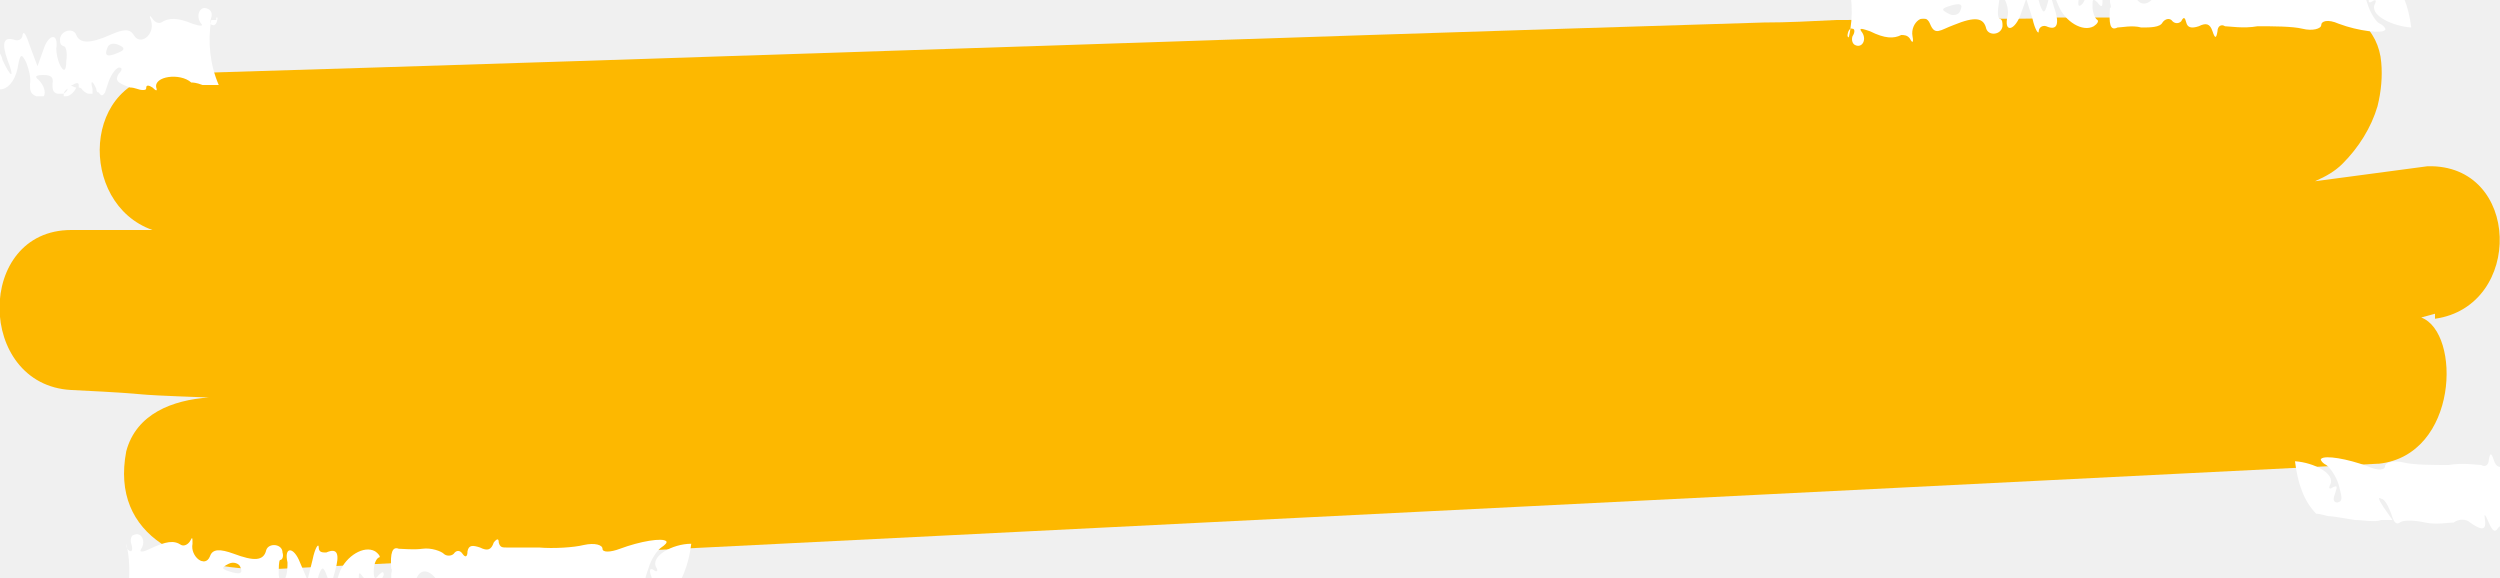
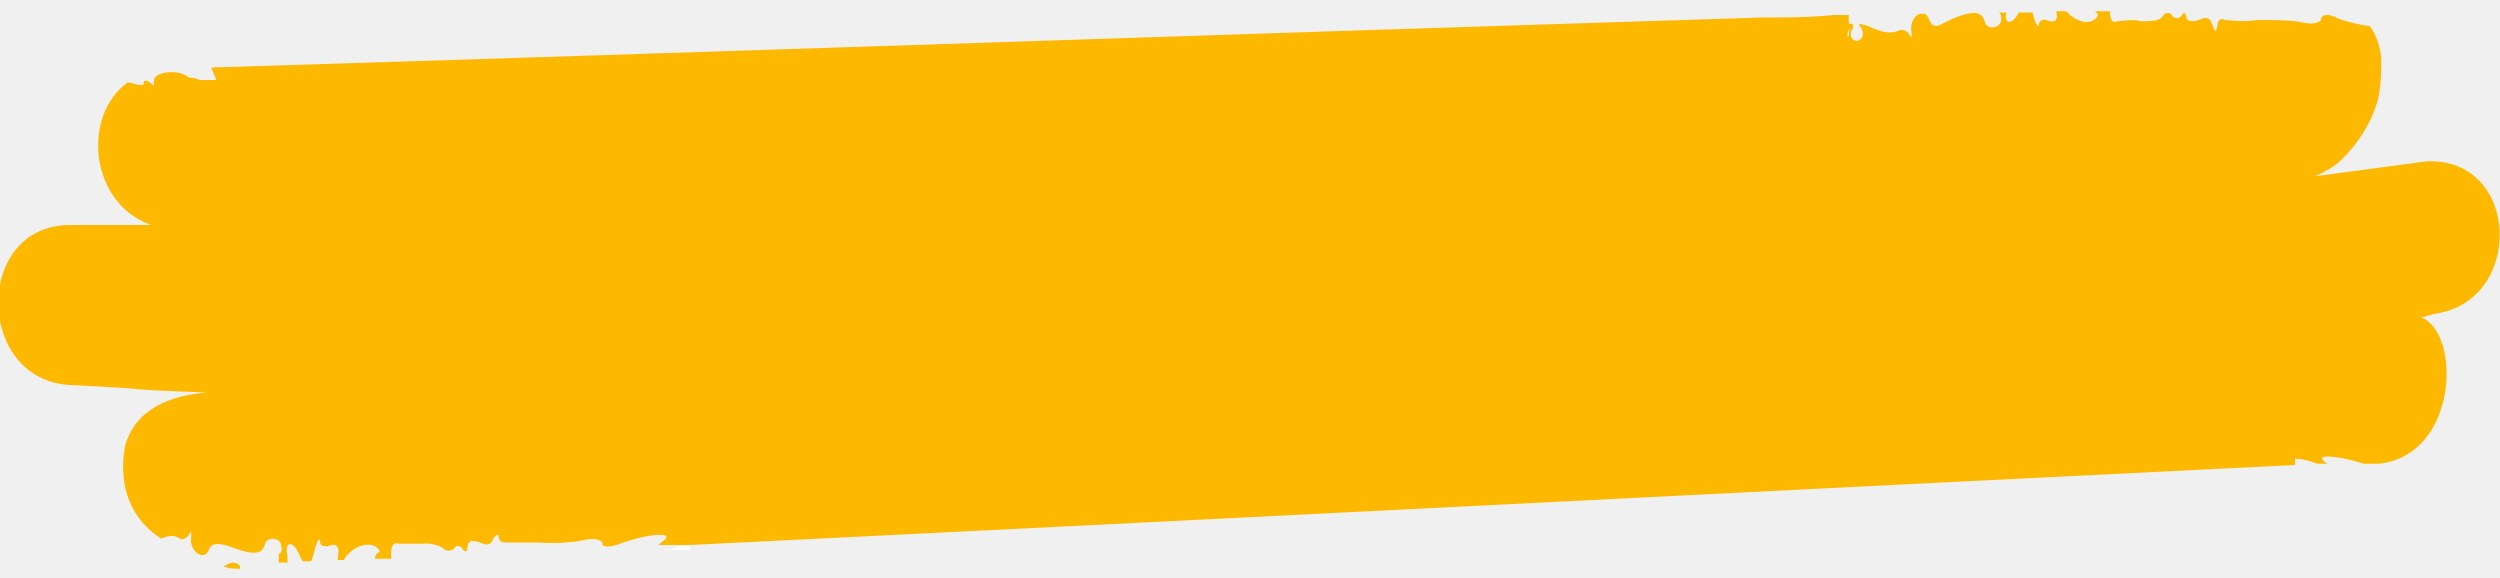
<svg xmlns="http://www.w3.org/2000/svg" version="1.1" viewBox="0 0 200 46.2">
  <defs>
    <style>
      .cls-1 {
        fill: #fff;
      }

      .cls-2 {
-         fill: none;
-       }
- 
-       .cls-3 {
        fill: #fdb800;
      }
    </style>
  </defs>
  <g>
    <g id="Layer_1">
      <g id="Layer_1-2" data-name="Layer_1">
        <g id="Layer_1-2">
-           <rect class="cls-2" x="8.6" y="53.1" width="200" height="45.1" />
-           <path class="cls-3" d="M194.8,25.1l-1.1.3c3.2,1.2,3,11-3.4,11.7h-.1c-55.9,2.8-111.8,5.6-167.7,8.4-7.7.4-13.7-2.6-12.4-9.4.8-3,3.7-4.1,6.6-4.3-8.2-.3-2.8-.2-11-.6-7.6-.4-7.7-12.8,0-12.8h6.5c-6-2.1-5.7-12.3,1.5-12.5,43.4-1.3,84.9-2.8,127.4-4.1,1.9,0,3.8-.1,5.8-.2,1.2,0,2.5,0,3.8-.1h9.6c1.4,0,2.7,0,4.1-.1h6.1c5.1-.2,10.3-.3,15.5-.5,1.2,0,2.2.3,2.9.9h0c.9.7,1.5,1.9,1.6,3.2.1,1.1,0,2.3-.3,3.5-.5,1.7-1.5,3.3-2.8,4.6-.6.6-1.3,1-2.2,1.4l9-1.2c7.5-.2,7.7,11.2.6,12.2v-.5h0Z" />
-           <path class="cls-1" d="M147.8,2.9h0c0-.4.2-.7.4-.6.2,0,.2.3,0,.6-.1.3,0,.6.2.7.6.3,1-.5.5-1.1-.2-.3.1-.2.7,0,1.2.6,1.9.6,2.5.3.2,0,.5,0,.7.3.2.4.3.3.2-.2-.2-1.1,1-2,1.4-1s.8.5,1.9.1c1.7-.7,2.4-.6,2.6.3.2.6,1.2.5,1.3-.2,0-.3,0-.5-.2-.6-.2,0-.2-.6-.1-1.2.1-.8.2-.9.5-.3.2.4.3,1,.2,1.3-.3,1.3.5,1.2,1,0l.5-1.4.5,1.6c.2.9.5,1.3.5,1s.3-.5.6-.4c.9.4,1.1-.2.6-1.6-.5-1.6-.2-1.5.4,0,.5,1.2,1.9,2.1,2.8,1.6.3-.2.4-.4.3-.5-.2-.1-.4-.6-.4-1.1s0-.7.4-.3c.3.4.4.4.4-.1s-.2-.2-.2-.4c-.2-.4-.3-.7,0-.7,0,0,.2.1.3.3,0-.3.2-.5.3-.5.3,0,.4.3.2,1.1V.2c.1.3.1.5,0,.4h0c-.1,1.3,0,1.9.6,1.6.3,0,1.2-.2,1.9,0,.7,0,1.5,0,1.7-.4.2-.3.6-.4.8-.1.2.2.5.2.7,0,.2-.4.3-.3.4.1.1.4.4.5,1,.3.6-.3.9-.2,1.1.4.2.6.3.6.4,0,0-.4.3-.6.6-.4.3,0,1.5.2,2.6,0,1.2,0,2.8,0,3.6.2s1.5,0,1.5-.3.5-.5,1.4-.1c1.6.6,3.5.8,3.7.5.1,0,0-.3-.4-.5-.3-.1-.8-.9-1-1.6-.4-1.1-.3-1.3,0-1.4.3,0,.4.2.2.7-.2.6-.1.7.2.5.3-.2.3,0,.2.2-.5.9,1.4,1.8,2.9,1.9-.2-1.7-.8-3.2-1.7-4.2h0c-.4,0-.8-.2-1.1-.2s-1.3,0-2-.2h-3l.7,1c.5.6.5.9.2.7-.3-.1-.7-.7-.8-1.2-.2-.7-.4-.9-.7-.7-.2.2-1.1.2-2,0s-1.9,0-2.3.2c-.4.3-1,.3-1.3,0-1-.7-1.4-.6-1.2.3.1.6,0,.5-.3-.2s-.5-.8-.7-.4c-.2.3-.4.4-.6,0-.4-.5-1.3,0-1.6,1.2-.2.6-.2.5-.2-.3s0-1-.5-.9c-.3,0-.8,0-1.1-.2h-.3s-.1.2,0,.3c.2,1-.6,1.2-.8.2,0-.2-.1-.4-.2-.5h-.3c-.2.3-.7.3-1.2.2s-1.1-.2-1.4,0h-.5c-.2,0-.4,0-.5-.2-.4-.2-.6,0-.8.2-.1.3-.1.9,0,1.5.2.7.2,1.1-.1,1.5-.3.3-.4.2-.3-.4.2-2.2-1.8-2.3-2.4,0-.3,1.2-.4,1.3-.7.5-.2-.6-.3-1.3-.2-1.8s0-.8-.4-1.1h-.7c-.3.3-.2.9.3,1.3.3.3.2.4-.4.4s-.8-.2-.7-.7c.1-.4,0-.7-.4-.8h-.5s-.1.2-.3.4c0-.2.2-.3.3-.4v-.2h-.3c-.3,0-.8.4-.9.6.2.1.4.2.5.2,0,0,.2,0,.3-.2h.1c0,.1-.2.2-.4.2-.3.1-.5.2-.5,0v-.2s-.2-.1-.3-.2c-.2-.2-.4-.3-.5-.4h-.3v.4c.2.7.1.7-.3,0,0,0-.1-.3-.2-.3-.2-.3-.3-.3-.5,0,0,0-.2.3-.3.6-.3.7-.7,1.3-1,1.4-.3,0-.3-.2,0-.5.4-.5.3-.7-.8-1.1-.4-.2-.7-.2-1-.2h-.3c0,.2-.2.2-.5,0q-.1-.1,0,0c-.3-.3-.4-.3-.3,0h0c.2.9-2,1.1-2.9.2-.1,0-.4-.2-.9-.2h-1.3c.6,1.6.7,3.5.3,5.2h0ZM171.2-.9c.4.3.7.4.8.2.1-.3.3-.4.5-.3.2,0,0,.5-.2.8-.6.8-1.4.6-1.6-.5-.1-.6,0-.6.5-.2ZM155.9.5c.9-.3,1.2-.2.9.4-.1.3-.6.4-.9.2-.6-.3-.6-.4,0-.6Z" />
-           <path class="cls-1" d="M10,48.7h1.3c.5,0,.8,0,.9-.2.9-.8,3-.7,2.9.2h0c0,.3.1.3.3,0q.2-.3,0,0c.2-.3.5-.3.5,0s0,0,.3,0h0c.2,0,.6,0,1-.3,1-.4,1.2-.6.8-1.1-.4-.5-.4-.6,0-.5.3,0,.7.7,1,1.3,0,.3.2.4.3.6.2.4.3.3.5,0,0,0,0-.2.2-.3.3-.5.4-.5.3,0v.4c0,.2.1,0,.3,0s.3-.2.5-.4c0,0,.2-.2.3-.2v-.2c0-.2.3,0,.5,0s.3,0,.4.3h-.1l-.3-.3c-.1,0-.3,0-.5.2.1.3.5.5.9.6h.3v-.2c-.1,0-.3-.2-.3-.4.2,0,.3.3.3.4h.5c.4,0,.5-.4.4-.8-.2-.5,0-.7.6-.7s.7,0,.4.4c-.5.4-.5,1.1-.3,1.4.1,0,.3.2.6,0h.1c.4-.2.5-.6.4-1.1s0-1.2.2-1.8c.3-.8.4-.7.8.5.6,2.2,2.6,2.1,2.4,0,0-.7,0-.8.3-.4.3.3.3.8.1,1.5-.2.6-.2,1.1,0,1.5.1.4.4.5.8.2.1,0,.3-.2.5-.2h.5c.3,0,.9,0,1.4-.2.5,0,1.1,0,1.2.2h0c0,.2.2,0,.3,0,0,0,0-.3.2-.5.2-1,1-.8.8.2v.3h.3c.3-.2.8-.2,1.1-.2s.5-.2.4-.9c0-.8,0-.9.2-.3.4,1,1.3,1.7,1.7,1.2.2-.2.5-.2.6,0,.2.4.4.3.7-.5.3-.7.4-.8.3-.2-.2.8.2.9,1.2.2.3-.2.9-.2,1.3,0,.4.3,1.4.3,2.3,0,.9-.2,1.7-.2,2,0s.5,0,.7-.7c.2-.5.5-1.1.8-1.2q.3,0-.2.7l-.7,1h3c.6,0,1.5-.2,2-.3.3,0,.7,0,1.1-.2h0c.9-1,1.5-2.5,1.7-4.2-1.5,0-3.3,1-2.8,1.9.2.3,0,.4-.2.2-.3-.2-.4,0-.2.5.2.6,0,.8-.2.7-.4,0-.4-.3,0-1.4.2-.7.7-1.4,1-1.6.3-.2.5-.4.4-.5-.3-.3-2.1,0-3.7.6-.8.3-1.4.3-1.4,0s-.6-.5-1.5-.3c-.8.2-2.4.3-3.6.2h-2.6c-.3,0-.5,0-.6-.4q0-.5-.4,0c-.2.6-.5.7-1.1.4-.6-.2-.9-.2-1,.3,0,.5-.2.5-.4.2s-.5-.3-.7,0c-.2.2-.6.2-.8,0s-1-.5-1.7-.4-1.6,0-1.9,0c-.5-.2-.7.3-.6,1.6h0q.1,0,0,.4v.3c.1.8,0,1.1-.2,1.1s-.3-.2-.3-.5c-.1,0-.2.2-.3.3-.2,0-.1-.2,0-.7l.2-.4c0-.3-.1-.3-.4,0-.3.4-.4.3-.4-.3s.2-1,.4-1.1c.2,0,0-.3-.3-.5-.9-.5-2.3.4-2.8,1.6-.5,1.6-.9,1.6-.4,0,.4-1.4.2-1.9-.7-1.5-.3,0-.6,0-.6-.4s-.3,0-.5,1l-.4,1.6-.6-1.4c-.5-1.3-1.3-1.3-1,0,0,.3,0,.9-.2,1.3-.2.6-.4.5-.5-.3,0-.6,0-1.1.1-1.2.2,0,.3-.3.2-.6,0-.7-1.1-.8-1.3-.2-.2.9-1,.9-2.6.3-1.1-.4-1.7-.4-1.9.2-.4,1-1.6,0-1.4-1,0-.5,0-.6-.2-.2-.2.3-.5.4-.7.3-.6-.4-1.2-.3-2.5.3-.6.3-.9.3-.7,0,.4-.6,0-1.4-.6-1.1-.2,0-.3.4-.2.7s.1.5,0,.6c-.2,0-.4-.2-.4-.6h0c.4,1.6.3,3.6-.2,5.2h.2,0ZM33.2,46.7c.2-1.1.9-1.3,1.6-.5.3.4.4.8.2.8s-.4,0-.5-.3-.5-.2-.8.2c-.4.4-.6.4-.5-.2ZM18.3,45.1c.4-.2.8,0,.9.2.3.6,0,.7-.9.4-.6-.2-.6-.3,0-.6Z" />
-           <path class="cls-1" d="M228.9,36.9h0c0,.4-.2.7-.4.6-.2,0-.2-.4,0-.6.1-.3,0-.6-.2-.7-.6-.3-1,.5-.6,1.1s-.1.2-.7,0c-1.2-.6-1.9-.7-2.5-.3-.2,0-.5,0-.7-.3-.2-.4-.3-.3-.2.2.2,1.1-1,2-1.4,1s-.8-.5-1.9-.2c-1.7.6-2.4.5-2.6-.3-.2-.6-1.2-.5-1.3.2,0,.3,0,.5.2.6.2,0,.2.6.1,1.2-.1.8-.3.8-.5.3-.2-.4-.3-1-.2-1.3.3-1.3-.5-1.2-1,0l-.6,1.4-.4-1.6c-.2-.9-.5-1.3-.5-1s-.3.5-.6.4c-.8-.4-1.1,0-.7,1.5.5,1.6.2,1.5-.4,0-.4-1.3-1.9-2.1-2.8-1.6-.3.2-.5.4-.3.5s.4.6.4,1.1,0,.7-.4.3c-.3-.4-.4-.4-.4,0s.2.2.2.4c.2.4.2.7,0,.7,0,0-.2,0-.3-.3,0,.3-.2.5-.3.5-.3,0-.4-.3-.2-1.1v-.3c-.1-.3-.1-.5,0-.4h0c.1-1.3,0-1.9-.6-1.6-.3,0-1.2.2-1.9,0-.7,0-1.5,0-1.7.4-.2.3-.6.4-.8,0-.2-.2-.5-.2-.7,0-.2.4-.3.3-.4-.2,0-.5-.4-.5-1-.3-.6.3-.9.2-1.1-.4-.2-.6-.3-.6-.4,0,0,.4-.3.6-.6.4-.3,0-1.5-.2-2.6,0-1.2,0-2.8,0-3.6-.2s-1.5,0-1.5.3-.5.4-1.4,0c-1.6-.6-3.4-.9-3.7-.6-.1,0,0,.3.4.5.3.2.8.9,1,1.6.3,1.1.3,1.3-.1,1.4-.3,0-.4-.2-.2-.7.2-.6.2-.7-.2-.5-.3.2-.3,0-.2-.2.5-.9-1.3-1.8-2.8-1.9.2,1.7.7,3.2,1.7,4.2h0c.4,0,.8.2,1.1.2s1.3.2,2,.3c.6,0,1.6.2,2.1,0h.9l-.7-1c-.4-.6-.5-.9-.2-.7.3,0,.6.7.8,1.2.2.7.4.9.7.7.2-.2,1.1-.2,2,0s1.9,0,2.3,0c.4-.3,1-.3,1.3,0,1,.7,1.3.6,1.2-.2-.1-.6,0-.5.3.2s.5.8.7.5.4-.3.6,0c.4.5,1.3,0,1.7-1.2.2-.6.2-.5.2.3s0,1,.4.9c.3,0,.8,0,1.1.2h.3s.1-.2,0-.3c-.2-1,.6-1.1.8-.2,0,.2.1.4.2.5h.3c.2-.3.7-.3,1.2-.2.5.2,1.1.2,1.4.2h.5c.2,0,.4,0,.5.2.4.3.6,0,.8-.2.1-.3.1-.9,0-1.5-.2-.7-.2-1.1.1-1.5.3-.3.4-.2.3.4-.2,2.2,1.8,2.3,2.4,0,.3-1.2.4-1.3.8-.5.2.6.3,1.3.2,1.8s0,.8.4,1.1h.7c.3-.3.2-.9-.3-1.4-.3-.3-.2-.4.4-.4s.8.3.6.7c-.1.4,0,.7.4.8h.5s.1-.2.3-.4c0,.2-.2.3-.3.4v.2h.3c.3,0,.8-.3.9-.6-.2,0-.4-.2-.5-.2,0,0-.2,0-.3.2h-.1c0,0,.2-.2.4-.2.3,0,.5-.2.5,0v.2s.2,0,.3.2c.2.2.4.3.5.4.2,0,.3.2.3,0v-.4c-.1-.7,0-.7.3,0,0,0,.1.3.2.3.2.3.3.3.5,0,0,0,.2-.3.3-.6.3-.7.7-1.3,1-1.3s.4,0,0,.5-.3.7.8,1.1c.4.2.7.3,1,.3h.3c0-.2.2-.2.5,0q.1.1,0,0c.3.4.4.3.3,0h0c-.2-.9,2-1,2.9-.2.1,0,.4.2.9.2h1.3c-.6-1.6-.7-3.6-.2-5.2h.2,0ZM205.4,40.4c-.3-.4-.7-.4-.8-.2-.1.3-.4.4-.5.3-.2,0,0-.5.2-.8.7-.8,1.4-.5,1.6.5.1.6,0,.6-.5.2ZM220.8,39.2c-.9.3-1.2.2-.9-.4.1-.3.6-.4.9-.2.6.3.6.4,0,.6Z" />
-           <path class="cls-1" d="M17.4,1.4h0c0,.4-.2.7-.4.6-.2,0-.2-.3-.1-.6s0-.6-.3-.7c-.6-.3-1,.6-.5,1.2.2.2-.1.2-.7,0-1.2-.5-1.9-.5-2.5-.1-.2.1-.5,0-.7-.3-.2-.3-.3-.3-.1.2.3,1.1-.9,2-1.4,1.1-.3-.5-.8-.5-1.9,0-1.6.7-2.4.7-2.7,0-.2-.6-1.2-.4-1.3.3,0,.3,0,.5.3.6.2,0,.3.6.2,1.2,0,.8-.2.9-.5.3-.2-.4-.3-1-.3-1.3.2-1.3-.6-1.2-1,0l-.5,1.4-.6-1.6c-.3-.9-.5-1.3-.6-.9,0,.3-.3.5-.6.4-.9-.3-1.1.2-.6,1.6.6,1.5.3,1.5-.4,0C0,3.7-1.5,2.9-2.3,3.5c-.3.2-.4.4-.2.5.2,0,.4.6.5,1.1,0,.6,0,.7-.3.3-.3-.4-.4-.3-.4,0s.2.2.2.3c.2.4.3.7,0,.7,0,0-.2,0-.3-.3,0,.3,0,.5-.3.6-.3,0-.4-.3-.3-1.1v-.3c0-.3-.2-.5,0-.4h0c0-1.3-.2-1.8-.7-1.6-.3.2-1.2.3-1.9.2-.7,0-1.5,0-1.7.5-.2.3-.6.4-.8.2-.2-.2-.5-.2-.7,0-.2.4-.3.4-.4,0-.1-.4-.4-.5-1-.2s-.9.2-1.2-.3c-.2-.6-.3-.6-.4,0,0,.4-.3.6-.5.5h-6.2c-.9,0-1.5,0-1.5.4s-.5.5-1.4.2c-1.7-.5-3.5-.7-3.7-.3-.1,0,.1.3.5.5.3,0,.8.8,1.1,1.5.4,1,.4,1.3,0,1.4-.3,0-.4,0-.3-.7.2-.6.1-.7-.2-.5-.3.2-.3,0-.2-.2.4-.9-1.5-1.7-3-1.7.3,1.7,1,3.1,2,4.1h0c.4,0,.8.1,1.1.1s1.3,0,2,.1h3c0-.1-.8-1-.8-1-.5-.6-.6-.8-.2-.7.3,0,.7.6.9,1.2.2.7.5.9.7.6.2-.2,1.1-.3,1.9-.2.9.1,1.9,0,2.3-.3.4-.3,1-.4,1.3-.2,1.1.6,1.4.5,1.2-.3-.1-.6,0-.5.3.2s.5.8.7.4c.1-.3.4-.4.6-.2.5.5,1.3-.2,1.6-1.3.2-.6.2-.5.2.3s.2,1,.5.9h1.4v-.3c-.3-.9.6-1.2.8-.2,0,.2,0,.4.2.5,0,.1.2.1.3,0h0c0-.3.7-.4,1.2-.3.5.1,1.1.1,1.4,0h.5c.2,0,.4,0,.5.2.4.2.6,0,.7-.3s0-.9-.1-1.5c-.3-.7-.2-1.1,0-1.5.3-.4.4-.3.4.4,0,2.2,1.9,2.2,2.4,0,.2-1.2.3-1.3.7-.5.2.5.4,1.3.3,1.7,0,.5,0,.8.5,1h.6c.2-.3,0-.9-.4-1.3-.4-.3-.2-.4.4-.4s.8.2.7.7c0,.4,0,.7.4.8h.5s0-.2.3-.4c0,.2-.2.3-.3.4v.2h.2c.3,0,.7-.4.8-.7-.2,0-.4-.2-.5-.2,0,0-.2,0-.2.2h0s.2-.2.4-.2c.3-.2.5-.2.5,0v.2s.2,0,.3.2c.2.2.4.3.5.3h.3v-.4c-.2-.7,0-.7.3,0,0,0,0,.3.2.3.2.3.3.3.5,0,0,0,.1-.3.2-.6.2-.7.6-1.3.9-1.4.3,0,.3.2,0,.5-.3.5-.2.7.9,1.1.4,0,.7.2,1,.2h0c.2,0,.3,0,.3-.2s.2-.2.5,0q.1,0,0,0c.3.3.4.3.3,0h0c-.2-.9,1.9-1.2,2.8-.4.1,0,.4,0,.9.2h1.3c-.7-1.6-.9-3.5-.6-5.2h.4v-.2ZM-5.8,6.5c-.4-.3-.8-.4-.9,0s-.3.4-.5.3c-.2,0,0-.5.2-.8.6-.8,1.4-.6,1.6.4.2.6,0,.6-.5.2h.1ZM9.5,4.2c-.9.4-1.2.3-.9-.4.1-.3.5-.4.9-.2.5.2.5.4,0,.6Z" />
+           <g id="Layer_1-2-2" data-name="Layer_1-2">
+             <path class="cls-2" d="M19.2,45.3c0,0,0,.1,0,.2-.5,0-.9,0-1.3-.2,0,0,.2-.1.4-.2.4-.2.8,0,.9.2Z" />
+             <path class="cls-2" d="M194.8,25.5v-.4l-1.1.3c3.2,1.2,3,11-3.4,11.7h0c-.4,0-.8,0-1.2,0-1.5-.5-3-.7-3.3-.5-.1,0,0,.3.4.5,0,0,0,0,.1,0-.3,0-.6,0-.9,0-.5-.2-1.2-.4-1.8-.4,0,.2,0,.4,0,.5-42.8,2.1-85.6,4.3-128.4,6.4-.6,0-1.2,0-1.8,0-.2,0-.5,0-.7,0,0,0,.1-.1.2-.2.3-.2.5-.4.4-.5-.3-.3-2.1,0-3.7.6-.8.3-1.4.3-1.4,0s-.6-.5-1.5-.3c-.8.2-2.4.3-3.6.2h-2.6c-.3,0-.5,0-.6-.4,0-.3-.1-.3-.4,0-.2.6-.5.7-1.1.4-.6-.2-.9-.2-1,.3,0,.5-.2.5-.4.2-.2-.3-.5-.3-.7,0-.2.2-.6.2-.8,0-.2-.2-1-.5-1.7-.4-.7,0-1.6,0-1.9,0-.4-.2-.7.2-.6,1.2-.4,0-.9,0-1.3,0,0-.3.2-.5.3-.5.2,0,0-.3-.3-.5-.8-.4-2,.2-2.5,1.1-.2,0-.4,0-.5,0,.2-1.1,0-1.4-.8-1.1-.3,0-.6,0-.6-.4s-.3,0-.5,1l-.2.6c-.2,0-.4,0-.7,0l-.2-.4c-.5-1.3-1.3-1.3-1,0,0,.1,0,.3,0,.5-.2,0-.3,0-.5,0,0,0-.1,0-.2,0,0-.4,0-.6,0-.7.2,0,.3-.3.2-.6,0-.7-1.1-.8-1.3-.2-.2.9-1,.9-2.6.3-1.1-.4-1.7-.4-1.9.2-.4,1-1.6,0-1.4-1,0-.5,0-.6-.2-.2-.2.3-.5.4-.7.3-.4-.3-.9-.3-1.5,0-2.3-1.5-3.5-4-2.9-7.4.8-3,3.7-4.1,6.6-4.3-8.2-.3-2.8-.2-11-.6-7.6-.4-7.7-12.8,0-12.8h6.5c-4.9-1.7-5.6-8.7-1.9-11.4,0,0,0,0,0,0,.4,0,.7.2,1,.2s.3,0,.3-.2.2-.2.5,0c.3.3.4.3.3,0,0,0,0,0,0-.1,0-.8,2-1,2.8-.3.1,0,.4,0,.9.2h1.3c-.1-.3-.3-.7-.4-1,42.2-1.3,82.6-2.7,124-4,1.9,0,3.8,0,5.8-.2.4,0,.8,0,1.2,0,0,.2,0,.5,0,.7,0,0,.1,0,.2,0,.2,0,.2.3,0,.6-.1.3,0,.6.2.7.6.3,1-.5.5-1.1-.2-.3,0-.2.7,0,1.2.6,1.9.6,2.5.3.2,0,.5,0,.7.3.2.4.3.3.2-.2-.1-.7.3-1.3.7-1.4h.3c.2,0,.3.2.4.4.4,1,.8.5,1.9,0,1.7-.7,2.4-.6,2.6.3.2.6,1.2.5,1.3-.2,0-.3,0-.5-.2-.6h.6c-.2,1,.5,1,1,0,.4,0,.7,0,1.1,0h0c.2.9.5,1.3.5,1s.3-.5.6-.4c.7.3,1,0,.8-.7h.8c.6.7,1.6,1.1,2.2.7.3-.2.4-.4.3-.5,0,0-.1-.1-.2-.2h1.2c0,.7.2,1,.6.8.3,0,1.2-.2,1.9,0,.7,0,1.5,0,1.7-.4.2-.3.6-.4.8,0,.2.2.5.2.7,0,.2-.4.3-.3.4,0,0,.4.4.5,1,.3.6-.3.9-.2,1.1.4.2.6.3.6.4,0,0-.4.3-.6.6-.4.3,0,1.5.2,2.6,0,1.2,0,2.8,0,3.6.2.8.2,1.5,0,1.5-.3s.5-.5,1.4,0c.8.3,1.8.5,2.5.6h0c.5.7.8,1.6.9,2.5,0,1.1,0,2.3-.3,3.5-.5,1.7-1.5,3.3-2.8,4.6-.6.6-1.3,1-2.2,1.4l9-1.2c7.5-.2,7.7,11.2.6,12.2Z" />
+             <path class="cls-1" d="M147.8,2.9h.1c0-.1,0-.4.1-.6-.1,0-.2.3-.2.6Z" />
+             <path class="cls-1" d="M53.4,44c.6,0,1.2,0,1.8,0,0-.1,0-.2,0-.4-.6,0-1.3.2-1.9.5Z" />
+           </g>
        </g>
      </g>
    </g>
  </g>
</svg>
